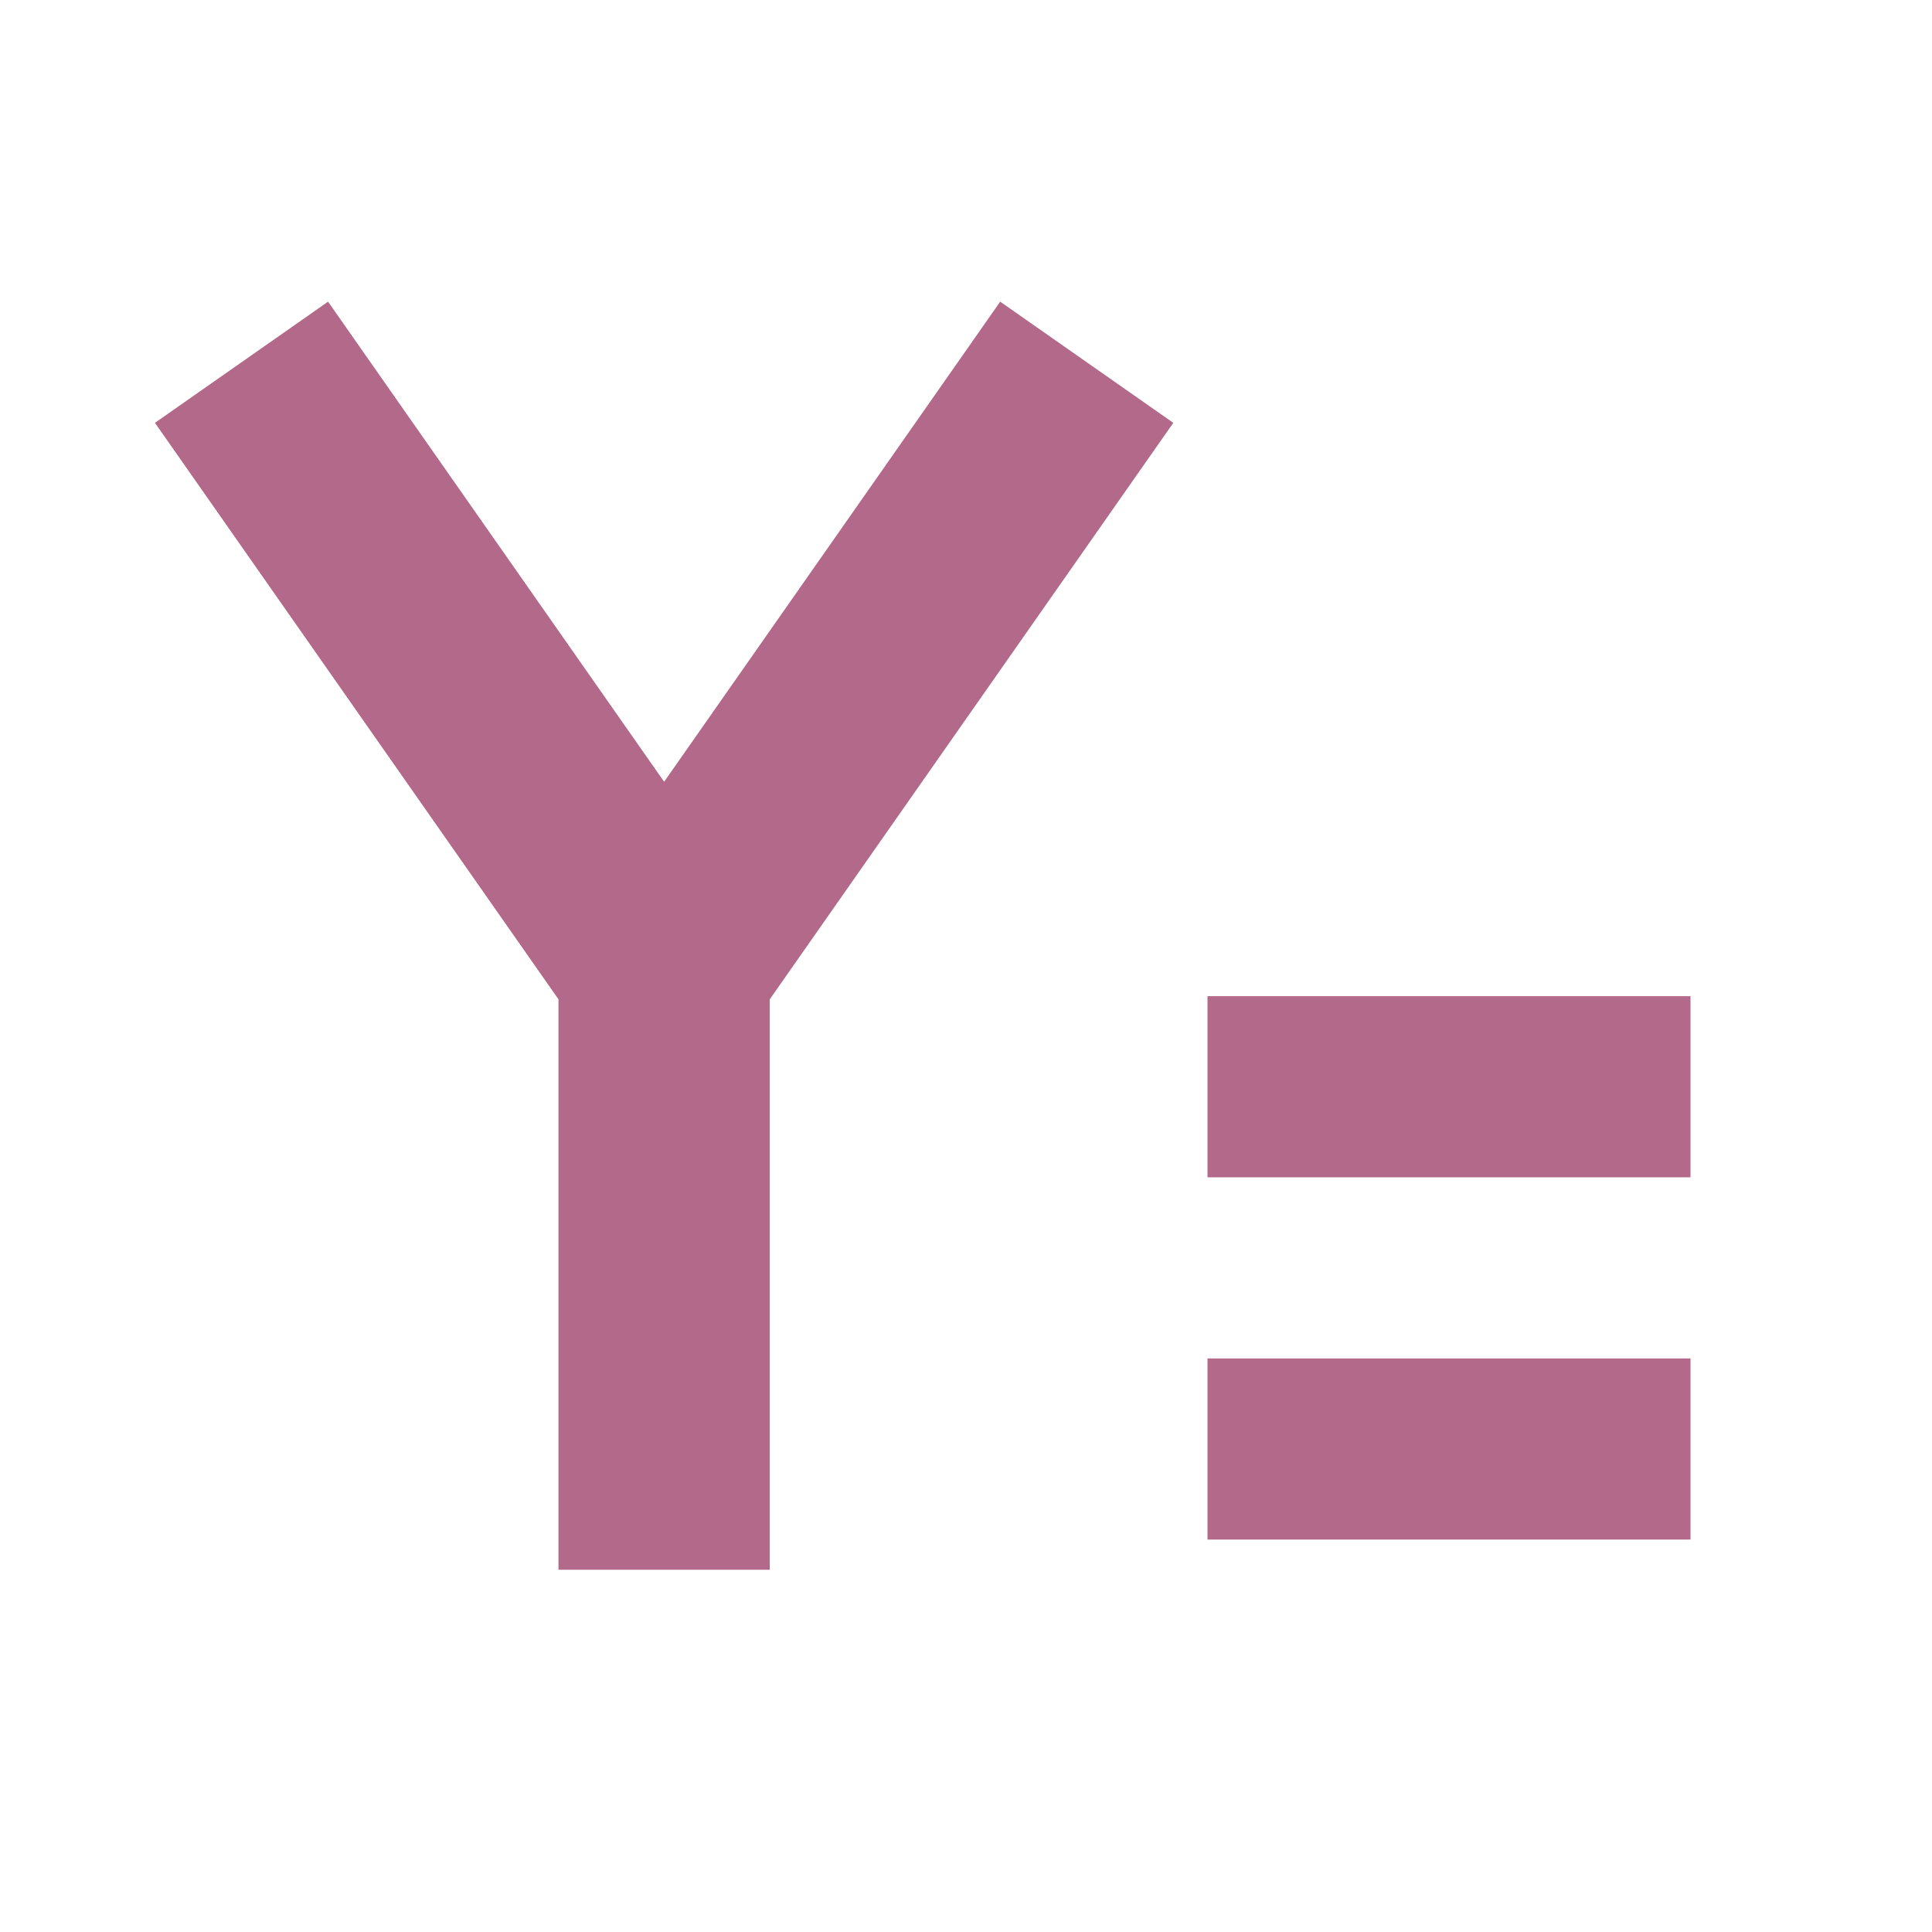
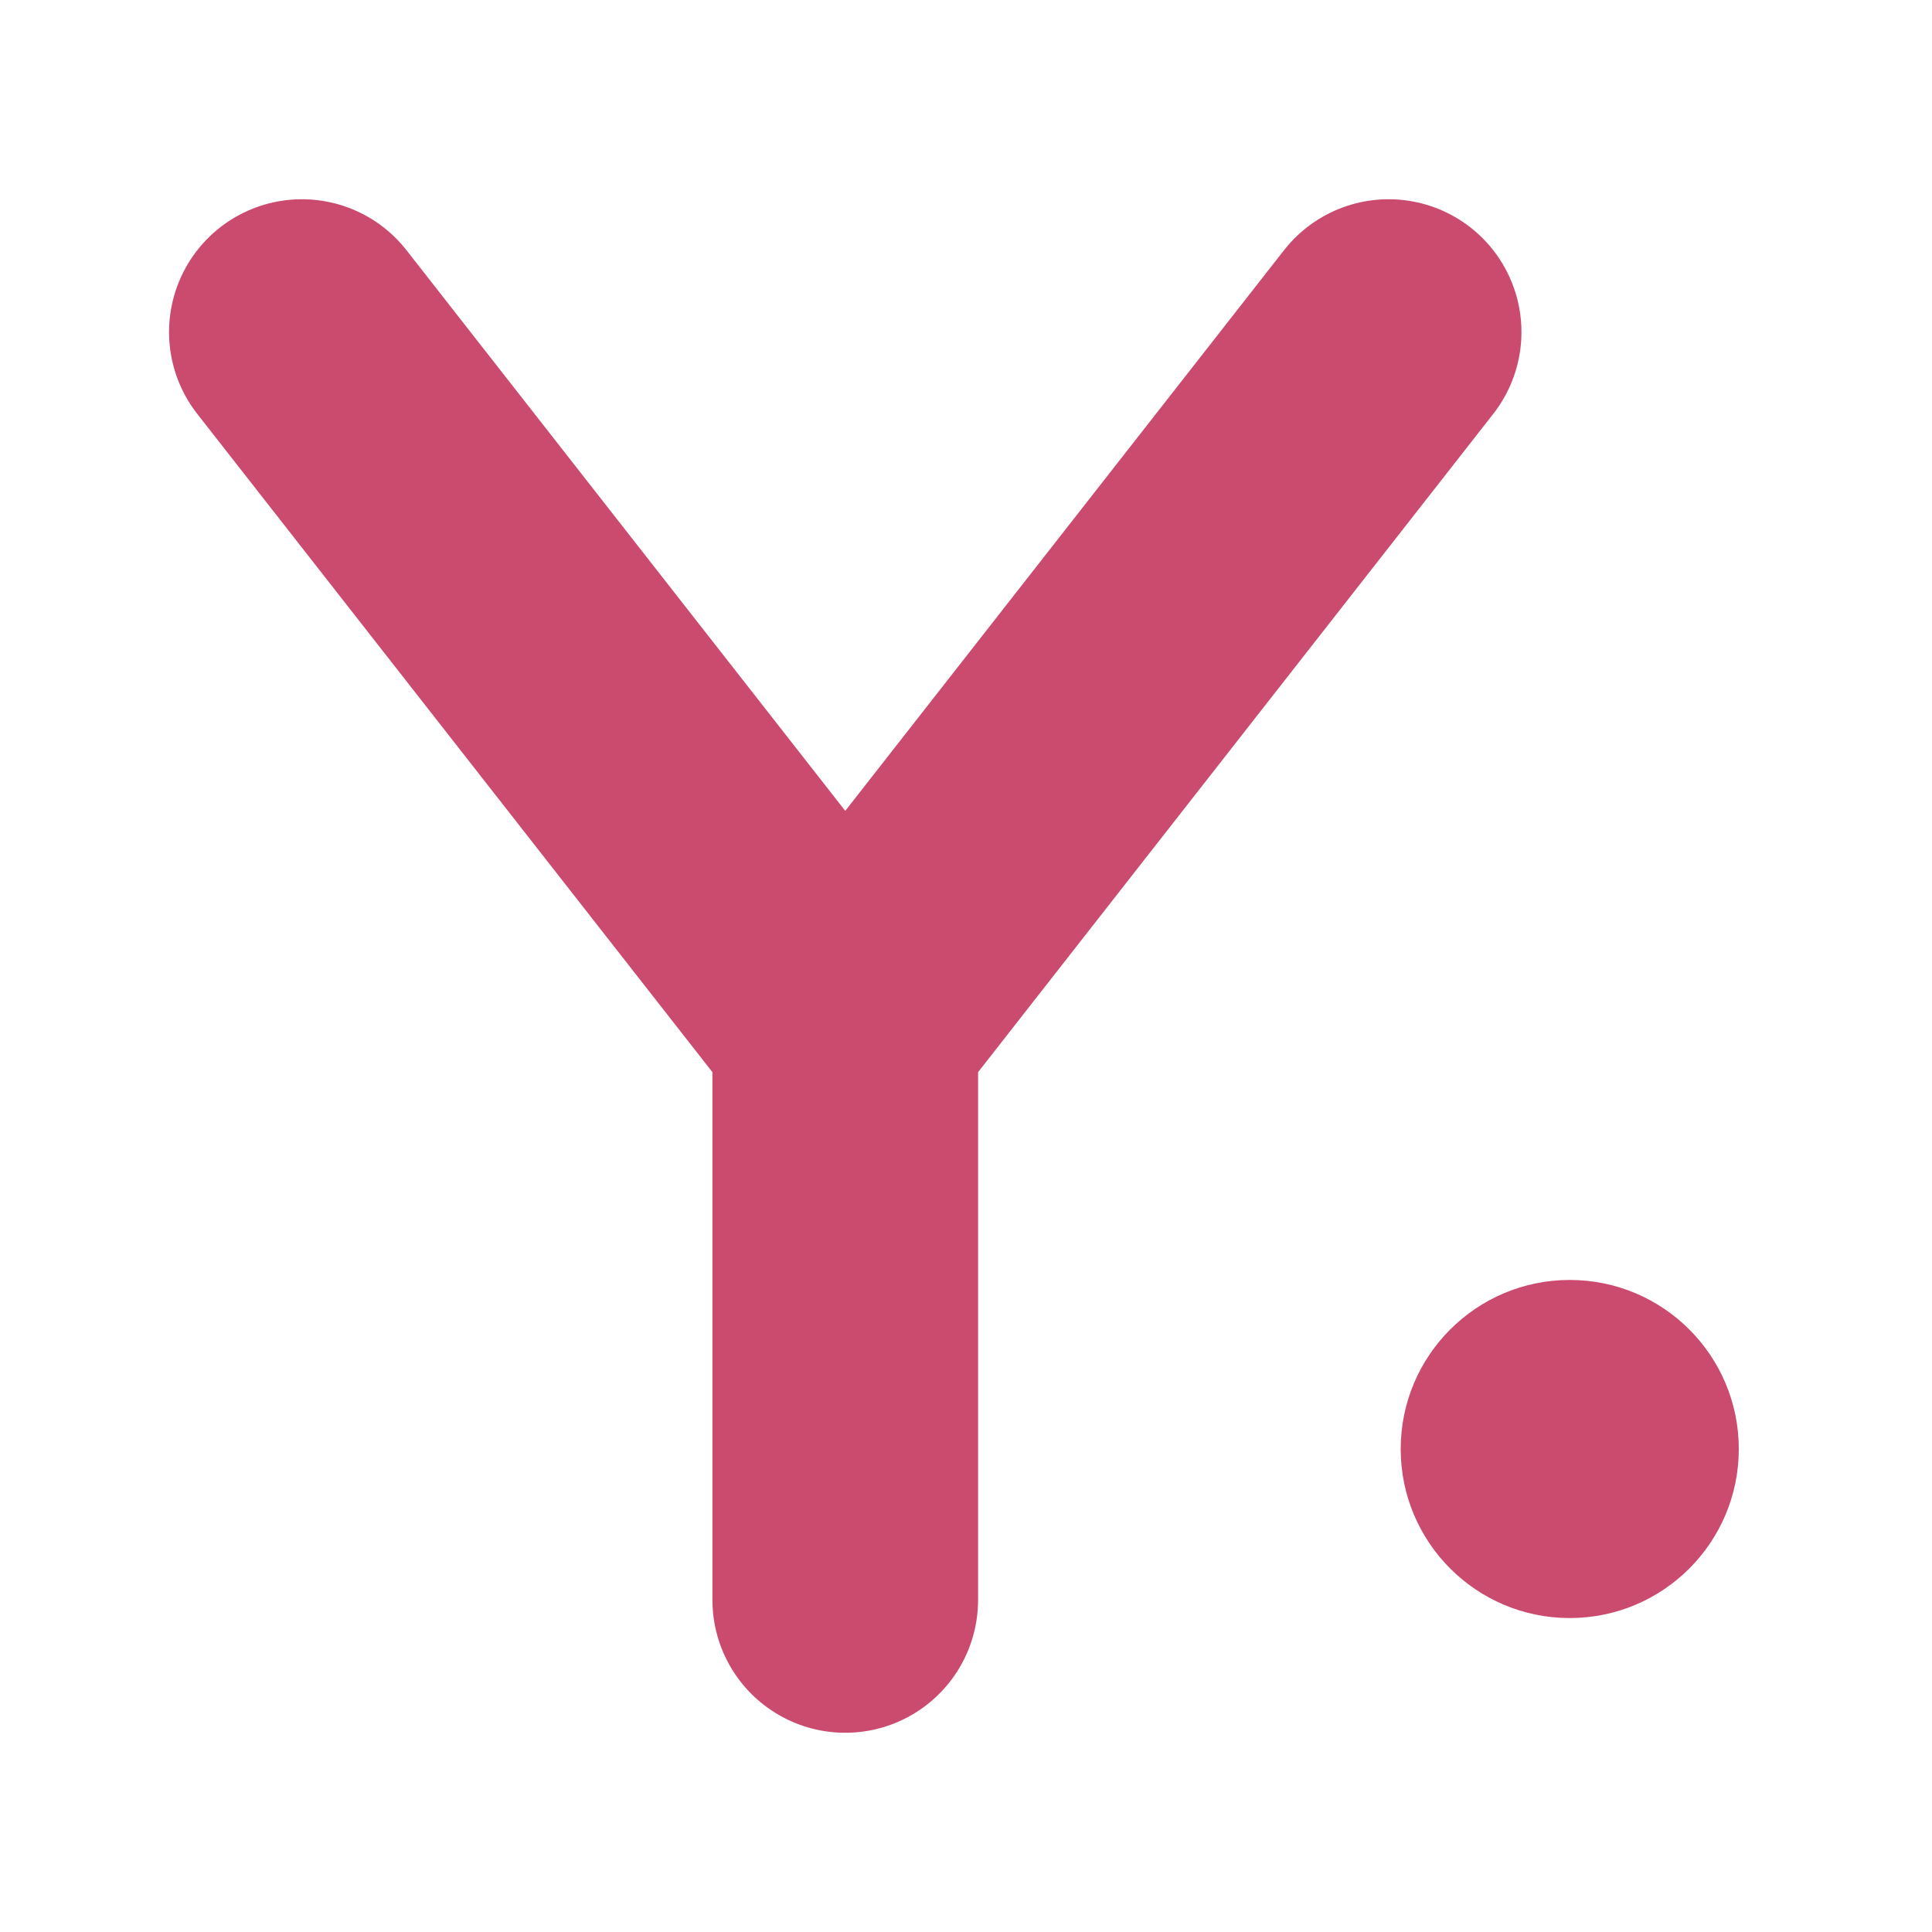
<svg xmlns="http://www.w3.org/2000/svg" viewBox="0 0 16 16">
-   <path d="M2 3 L5.5 8 V13 M9 3 L5.5 8" fill="none" stroke="#b36989" stroke-width="1.75" />
-   <path d="M10 9 H14 M10 12 H14" fill="none" stroke="#b36989" stroke-width="1.5" />
+   <path d="M2.5 2.75 L7 8.5 V13.25 M11.5 2.75 L7 8.5" fill="none" stroke="#cb4b6e" stroke-width="2.2" stroke-linecap="round" stroke-linejoin="round" />
+   <circle cx="13" cy="12" r="1.4" fill="#cb4b6e" />
</svg>
